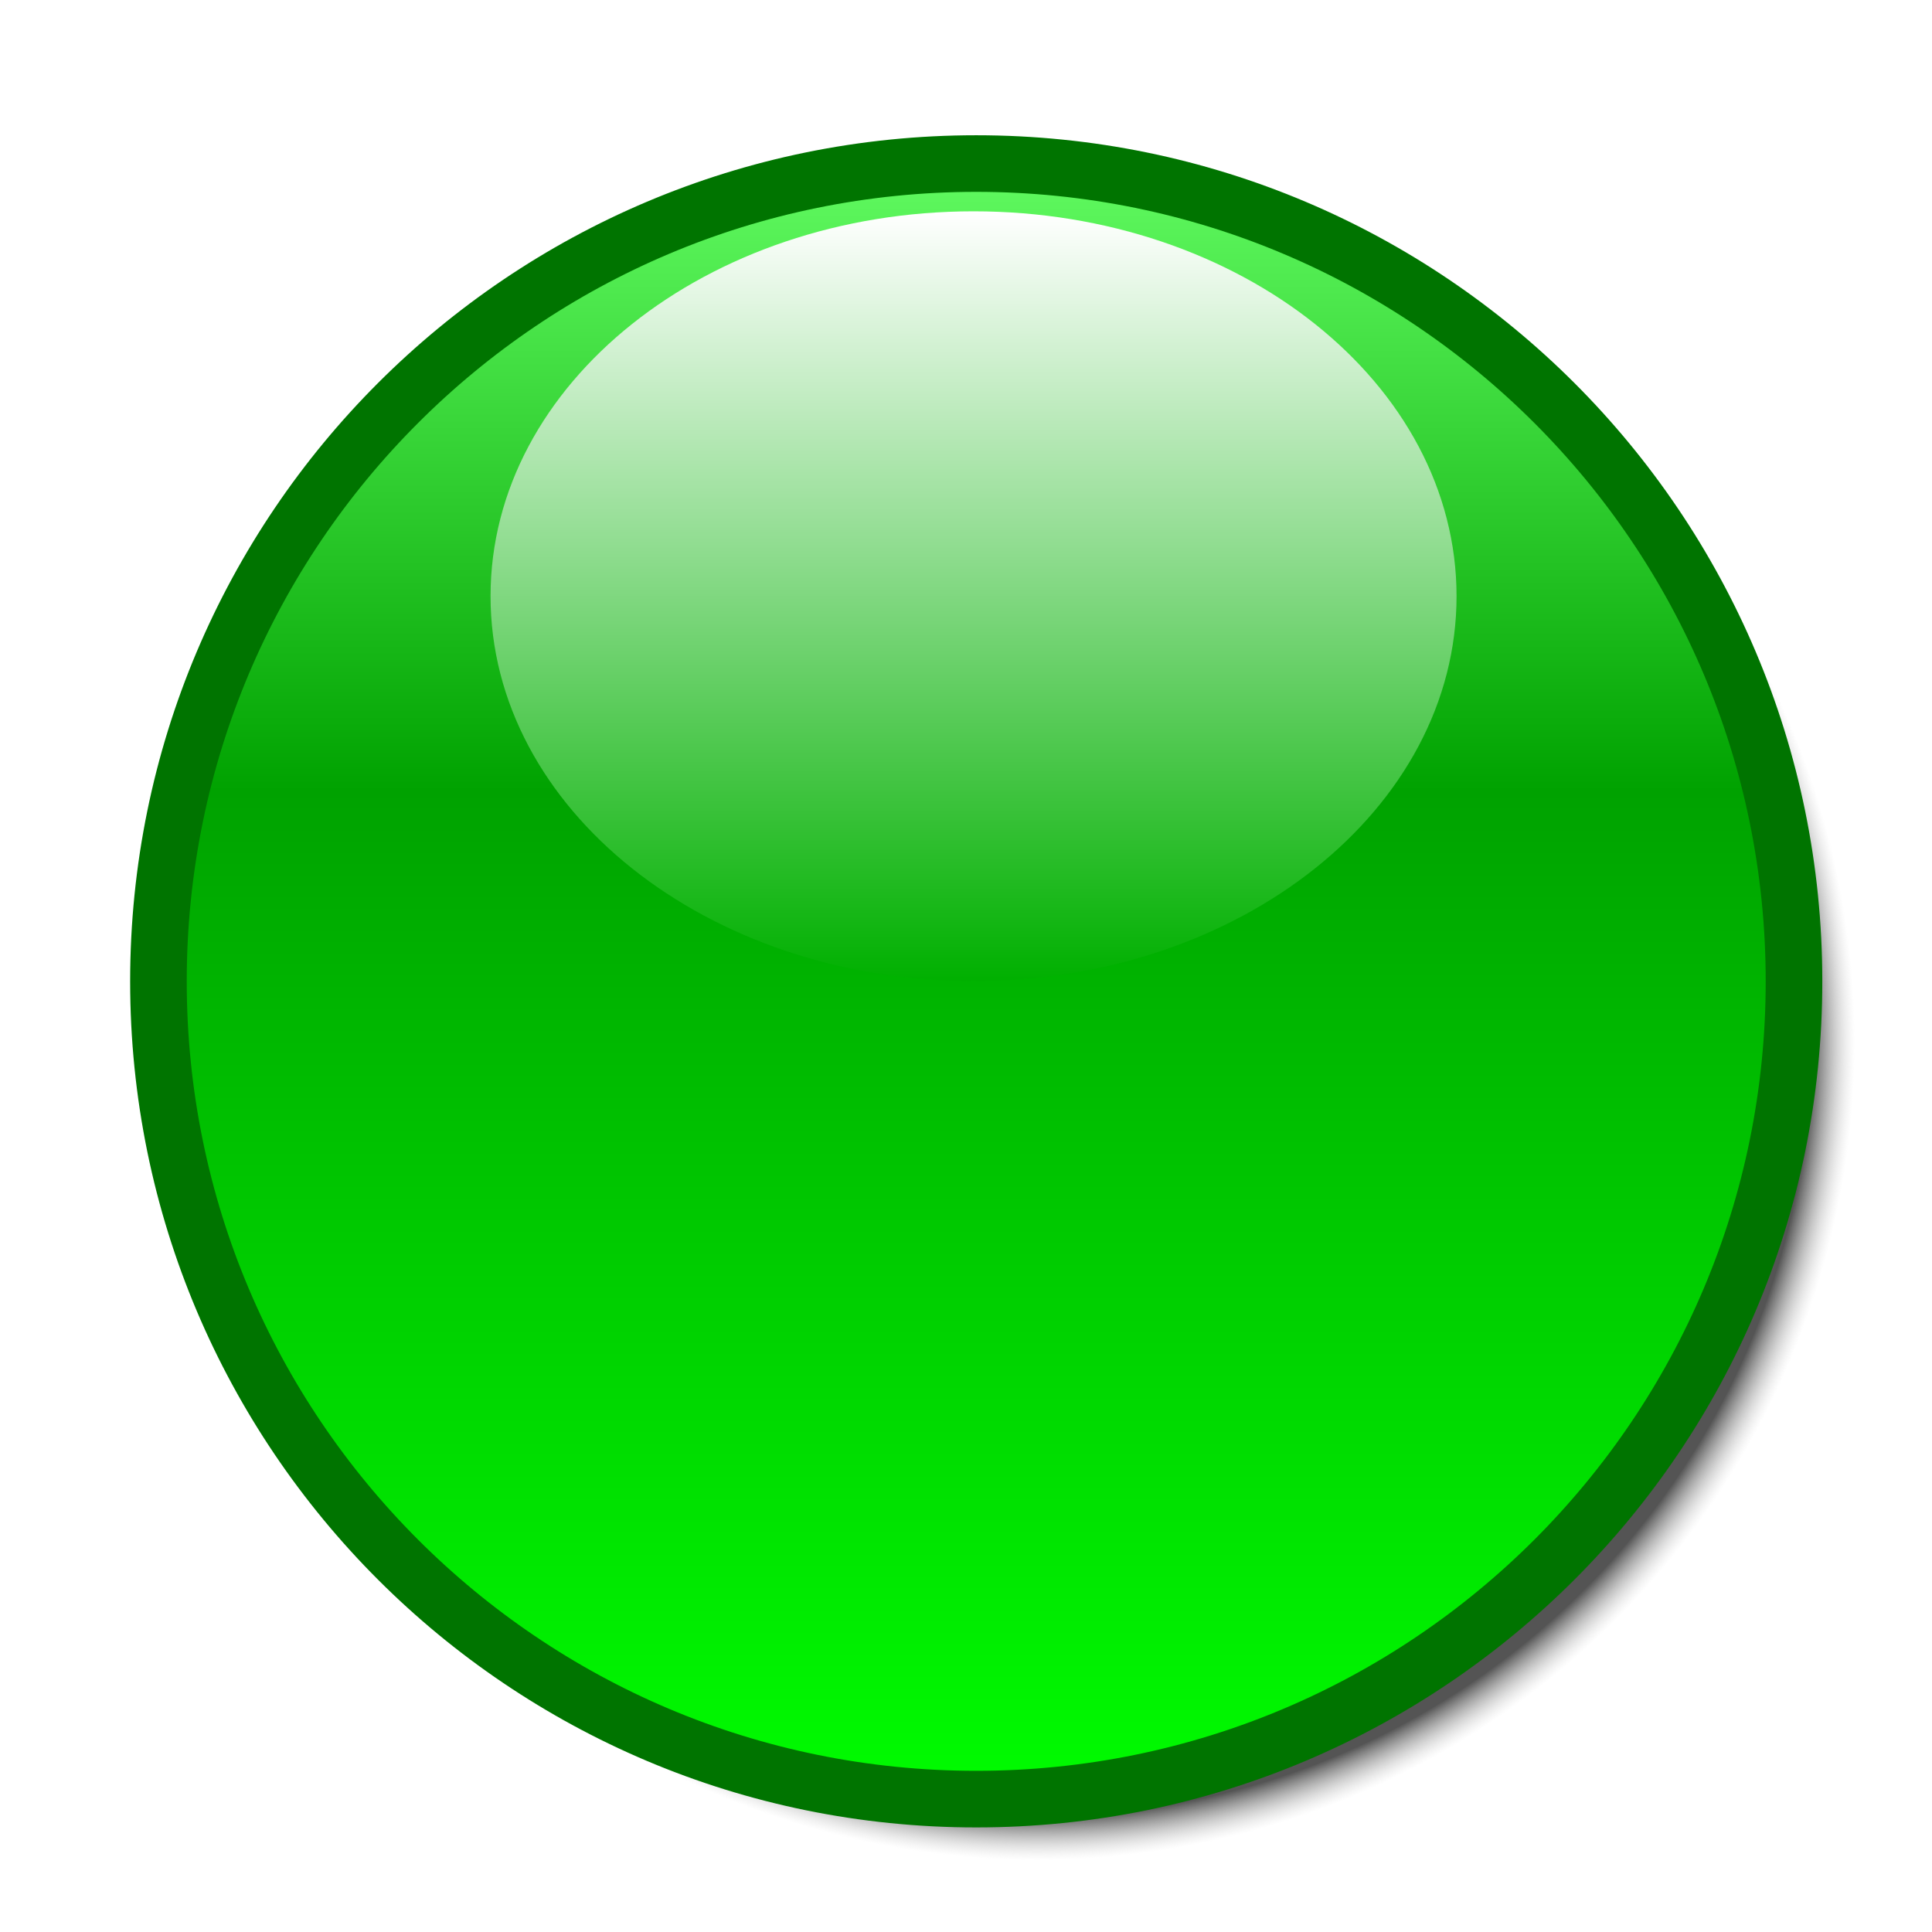
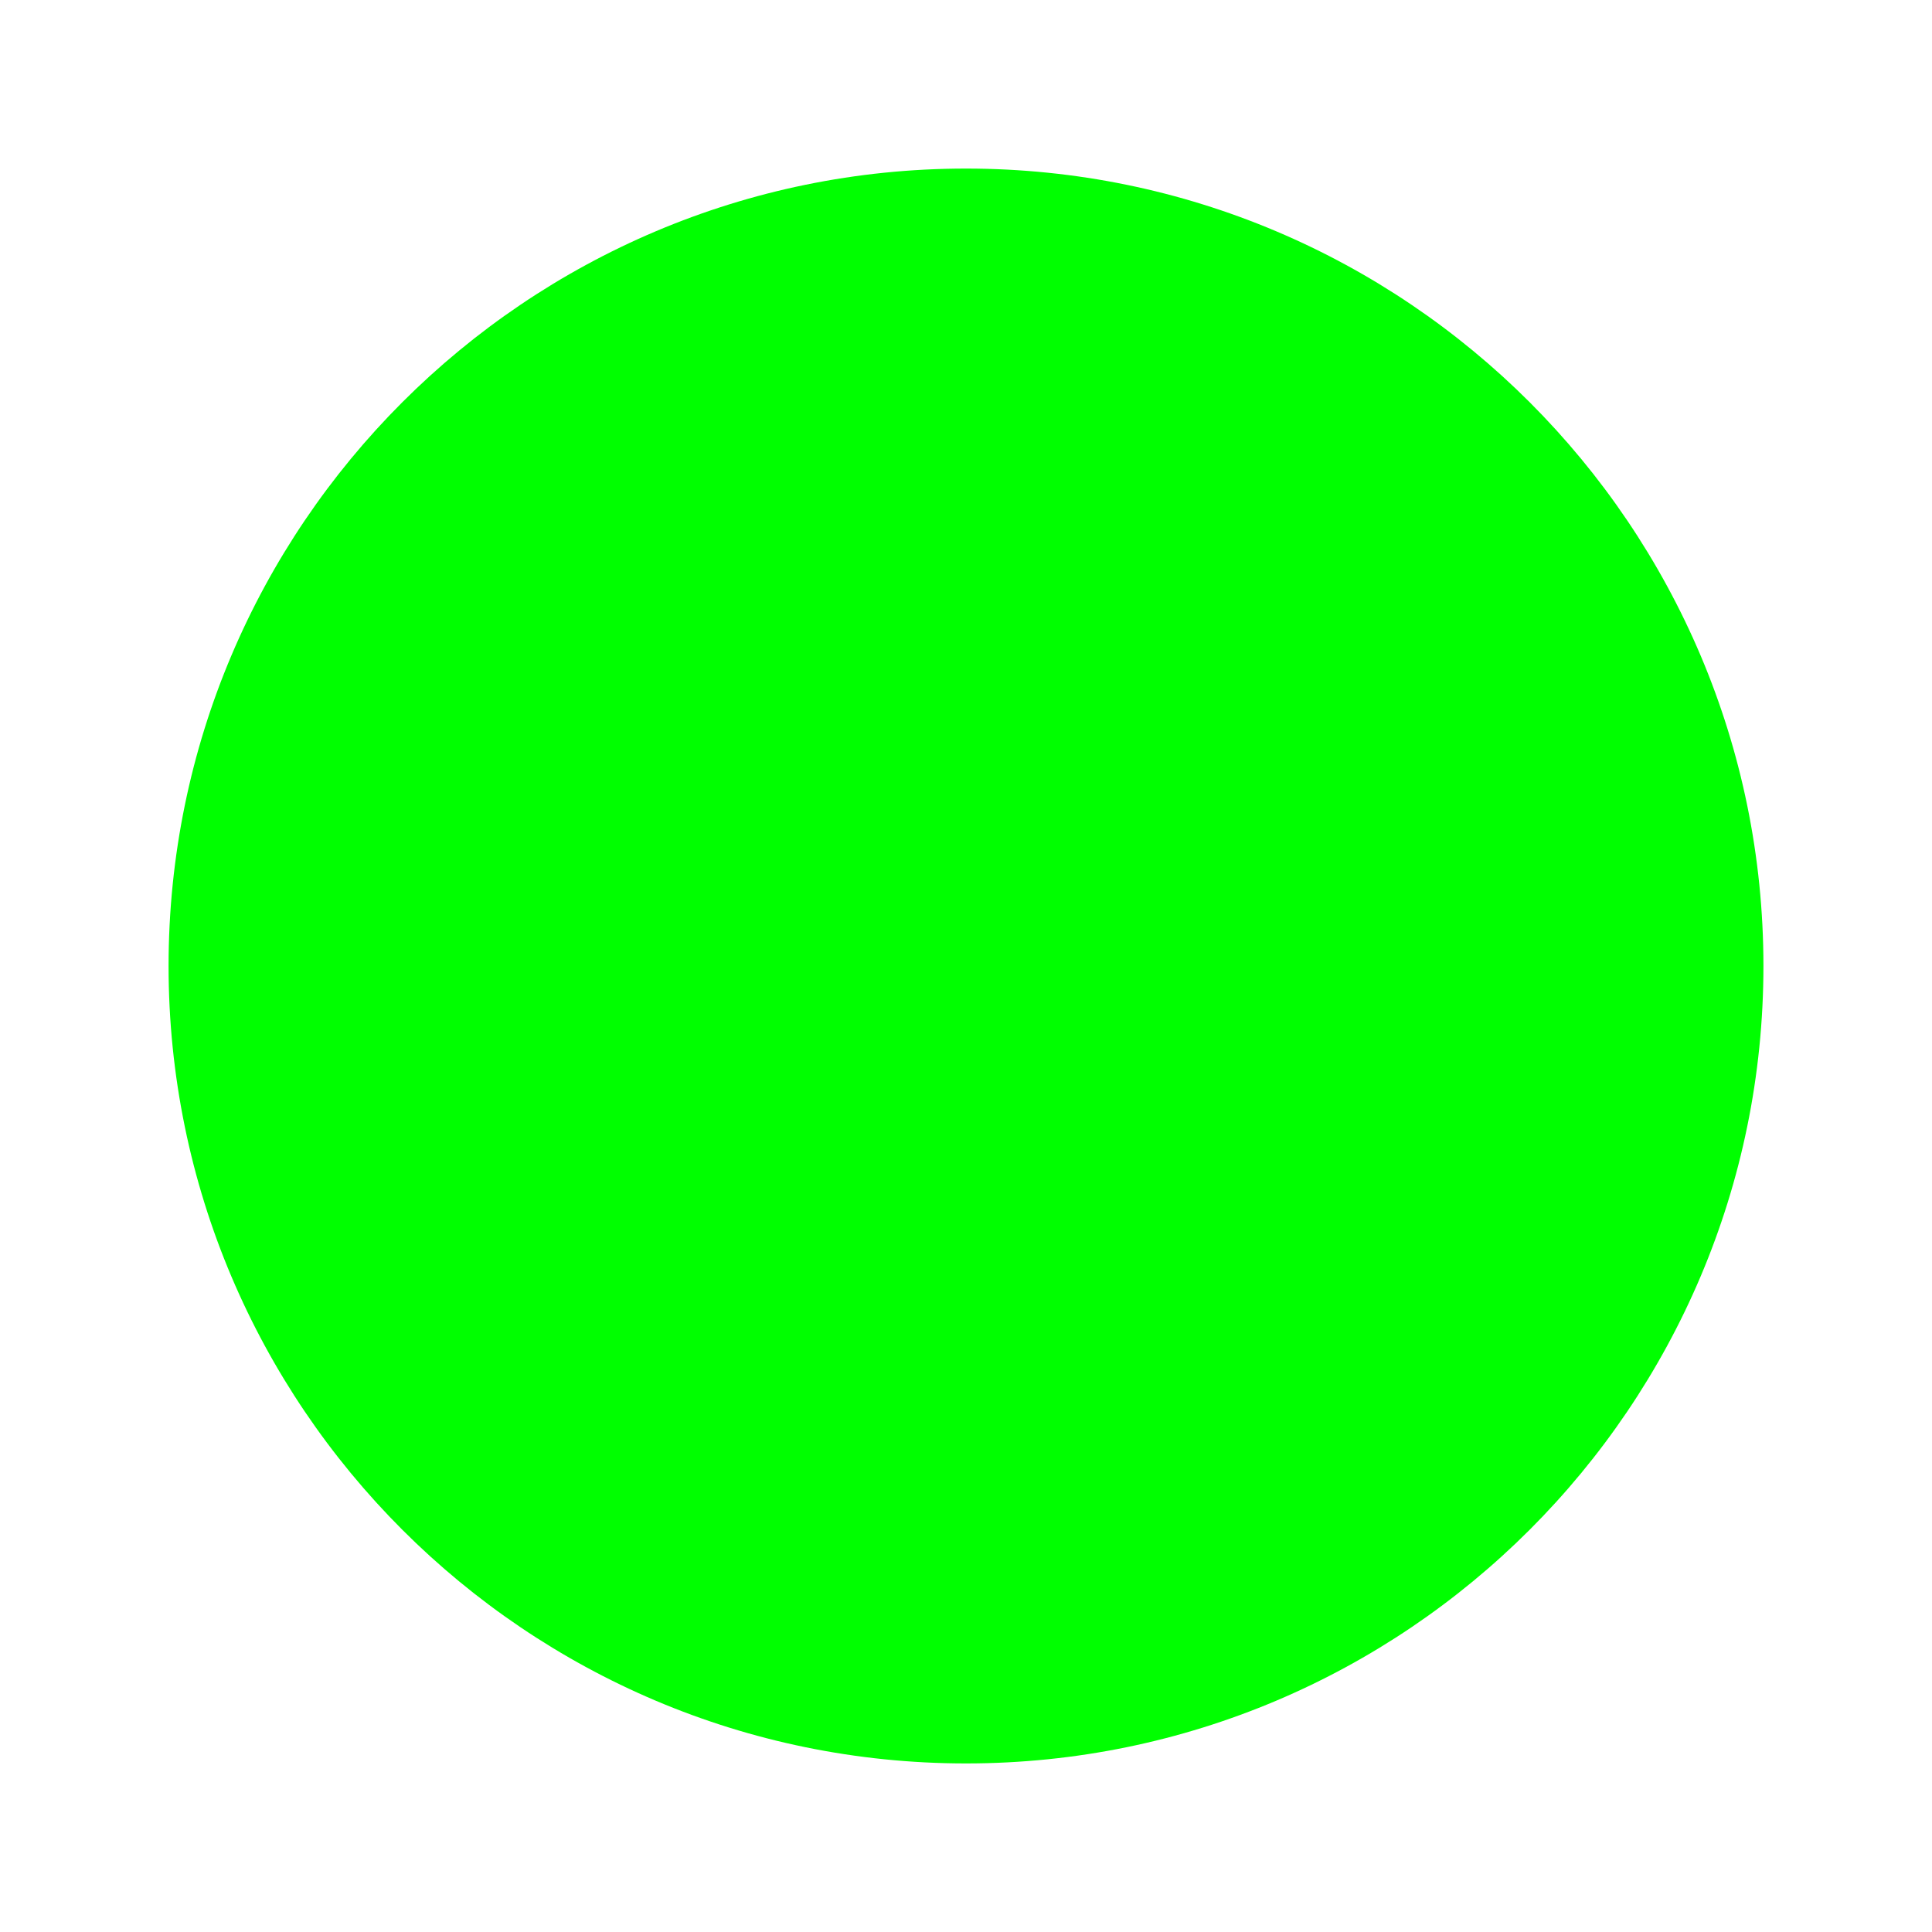
- <svg xmlns="http://www.w3.org/2000/svg" xmlns:xlink="http://www.w3.org/1999/xlink" version="1.0" width="128" height="128" id="svg2">
-   <defs id="defs5">
-     <linearGradient id="linearGradient2816">
-       <stop style="stop-color:#00b000;stop-opacity:1" offset="0" id="stop2818" />
-       <stop style="stop-color:#ffffff;stop-opacity:1" offset="1" id="stop2820" />
-     </linearGradient>
-     <linearGradient id="linearGradient2794">
-       <stop style="stop-color:#545454;stop-opacity:1" offset="0" id="stop2796" />
-       <stop style="stop-color:#545454;stop-opacity:1" offset="0.946" id="stop2804" />
-       <stop style="stop-color:#c5c5c5;stop-opacity:0" offset="1" id="stop2798" />
-     </linearGradient>
-     <linearGradient id="linearGradient2760">
-       <stop style="stop-color:#00ff00;stop-opacity:1" offset="0" id="stop2762" />
-       <stop style="stop-color:#00a200;stop-opacity:1" offset="0.612" id="stop2768" />
-       <stop style="stop-color:#66ff66;stop-opacity:1" offset="1" id="stop2764" />
-     </linearGradient>
-     <linearGradient x1="6.929" y1="121.071" x2="6.929" y2="8.961" id="linearGradient2766" xlink:href="#linearGradient2760" gradientUnits="userSpaceOnUse" />
-     <radialGradient cx="62.984" cy="65.016" r="54.18" fx="62.984" fy="65.016" id="radialGradient2812" xlink:href="#linearGradient2794" gradientUnits="userSpaceOnUse" />
-     <linearGradient x1="31.5" y1="63" x2="31.5" y2="12" id="linearGradient2822" xlink:href="#linearGradient2816" gradientUnits="userSpaceOnUse" />
-   </defs>
-   <path d="M 117.164,65.016 C 117.164,94.939 92.907,119.196 62.984,119.196 C 33.061,119.196 8.804,94.939 8.804,65.016 C 8.804,35.093 33.061,10.836 62.984,10.836 C 92.907,10.836 117.164,35.093 117.164,65.016 z " transform="translate(5.724864,4.031744)" style="opacity:1;fill:url(#radialGradient2812);fill-opacity:1;fill-rule:nonzero;stroke:none;stroke-width:3.75;stroke-linecap:butt;stroke-linejoin:round;stroke-miterlimit:4;stroke-dasharray:none;stroke-dashoffset:0;stroke-opacity:1" id="path2790" />
-   <path d="M 117.164,65.016 C 117.164,94.939 92.907,119.196 62.984,119.196 C 33.061,119.196 8.804,94.939 8.804,65.016 C 8.804,35.093 33.061,10.836 62.984,10.836 C 92.907,10.836 117.164,35.093 117.164,65.016 z " transform="translate(1.69312,0)" style="opacity:1;fill:url(#linearGradient2766);fill-opacity:1;fill-rule:nonzero;stroke:#007400;stroke-width:3.75;stroke-linecap:butt;stroke-linejoin:round;stroke-miterlimit:4;stroke-dasharray:none;stroke-dashoffset:0;stroke-opacity:1" id="path1873" />
-   <path d="M 95.5,37.5 C 95.5,51.583 81.173,63 63.5,63 C 45.827,63 31.5,51.583 31.5,37.5 C 31.5,23.417 45.827,12 63.5,12 C 81.173,12 95.5,23.417 95.5,37.5 z " transform="translate(1,2)" style="opacity:1;fill:url(#linearGradient2822);fill-opacity:1;fill-rule:nonzero;stroke:none;stroke-width:3.75;stroke-linecap:butt;stroke-linejoin:round;stroke-miterlimit:4;stroke-dasharray:none;stroke-dashoffset:0;stroke-opacity:1" id="path2814" />
+ <svg xmlns="http://www.w3.org/2000/svg" width="24" height="24" id="svg6930" version="1.1">
+   <defs id="defs6932" />
+   <g id="layer1" transform="translate(0,-1028.362)">
+     <path style="fill:#00ff00;fill-opacity:1;stroke:none;stroke-opacity:1" d="M 12 2.094 C 6.534 2.094 2.094 6.534 2.094 12 C 2.094 17.466 6.534 21.906 12 21.906 C 17.466 21.906 21.906 17.466 21.906 12 C 21.906 6.534 17.466 2.094 12 2.094 z M 12 4.188 C 16.306 4.188 19.812 7.694 19.812 12 C 19.812 16.306 16.306 19.812 12 19.812 C 7.694 19.812 4.188 16.306 4.188 12 C 4.188 7.694 7.694 4.188 12 4.188 z " transform="translate(0,1028.362)" id="path6938" />
+     <path style="fill:#00ff00;fill-opacity:1;stroke:none" id="path7572" d="m -2.813,2.616 a 7.143,7.143 0 1 1 -14.286,0 7.143,7.143 0 1 1 14.286,0 z" transform="matrix(1.153125,0,0,1.153125,23.47977,1037.345)" />
+   </g>
</svg>
